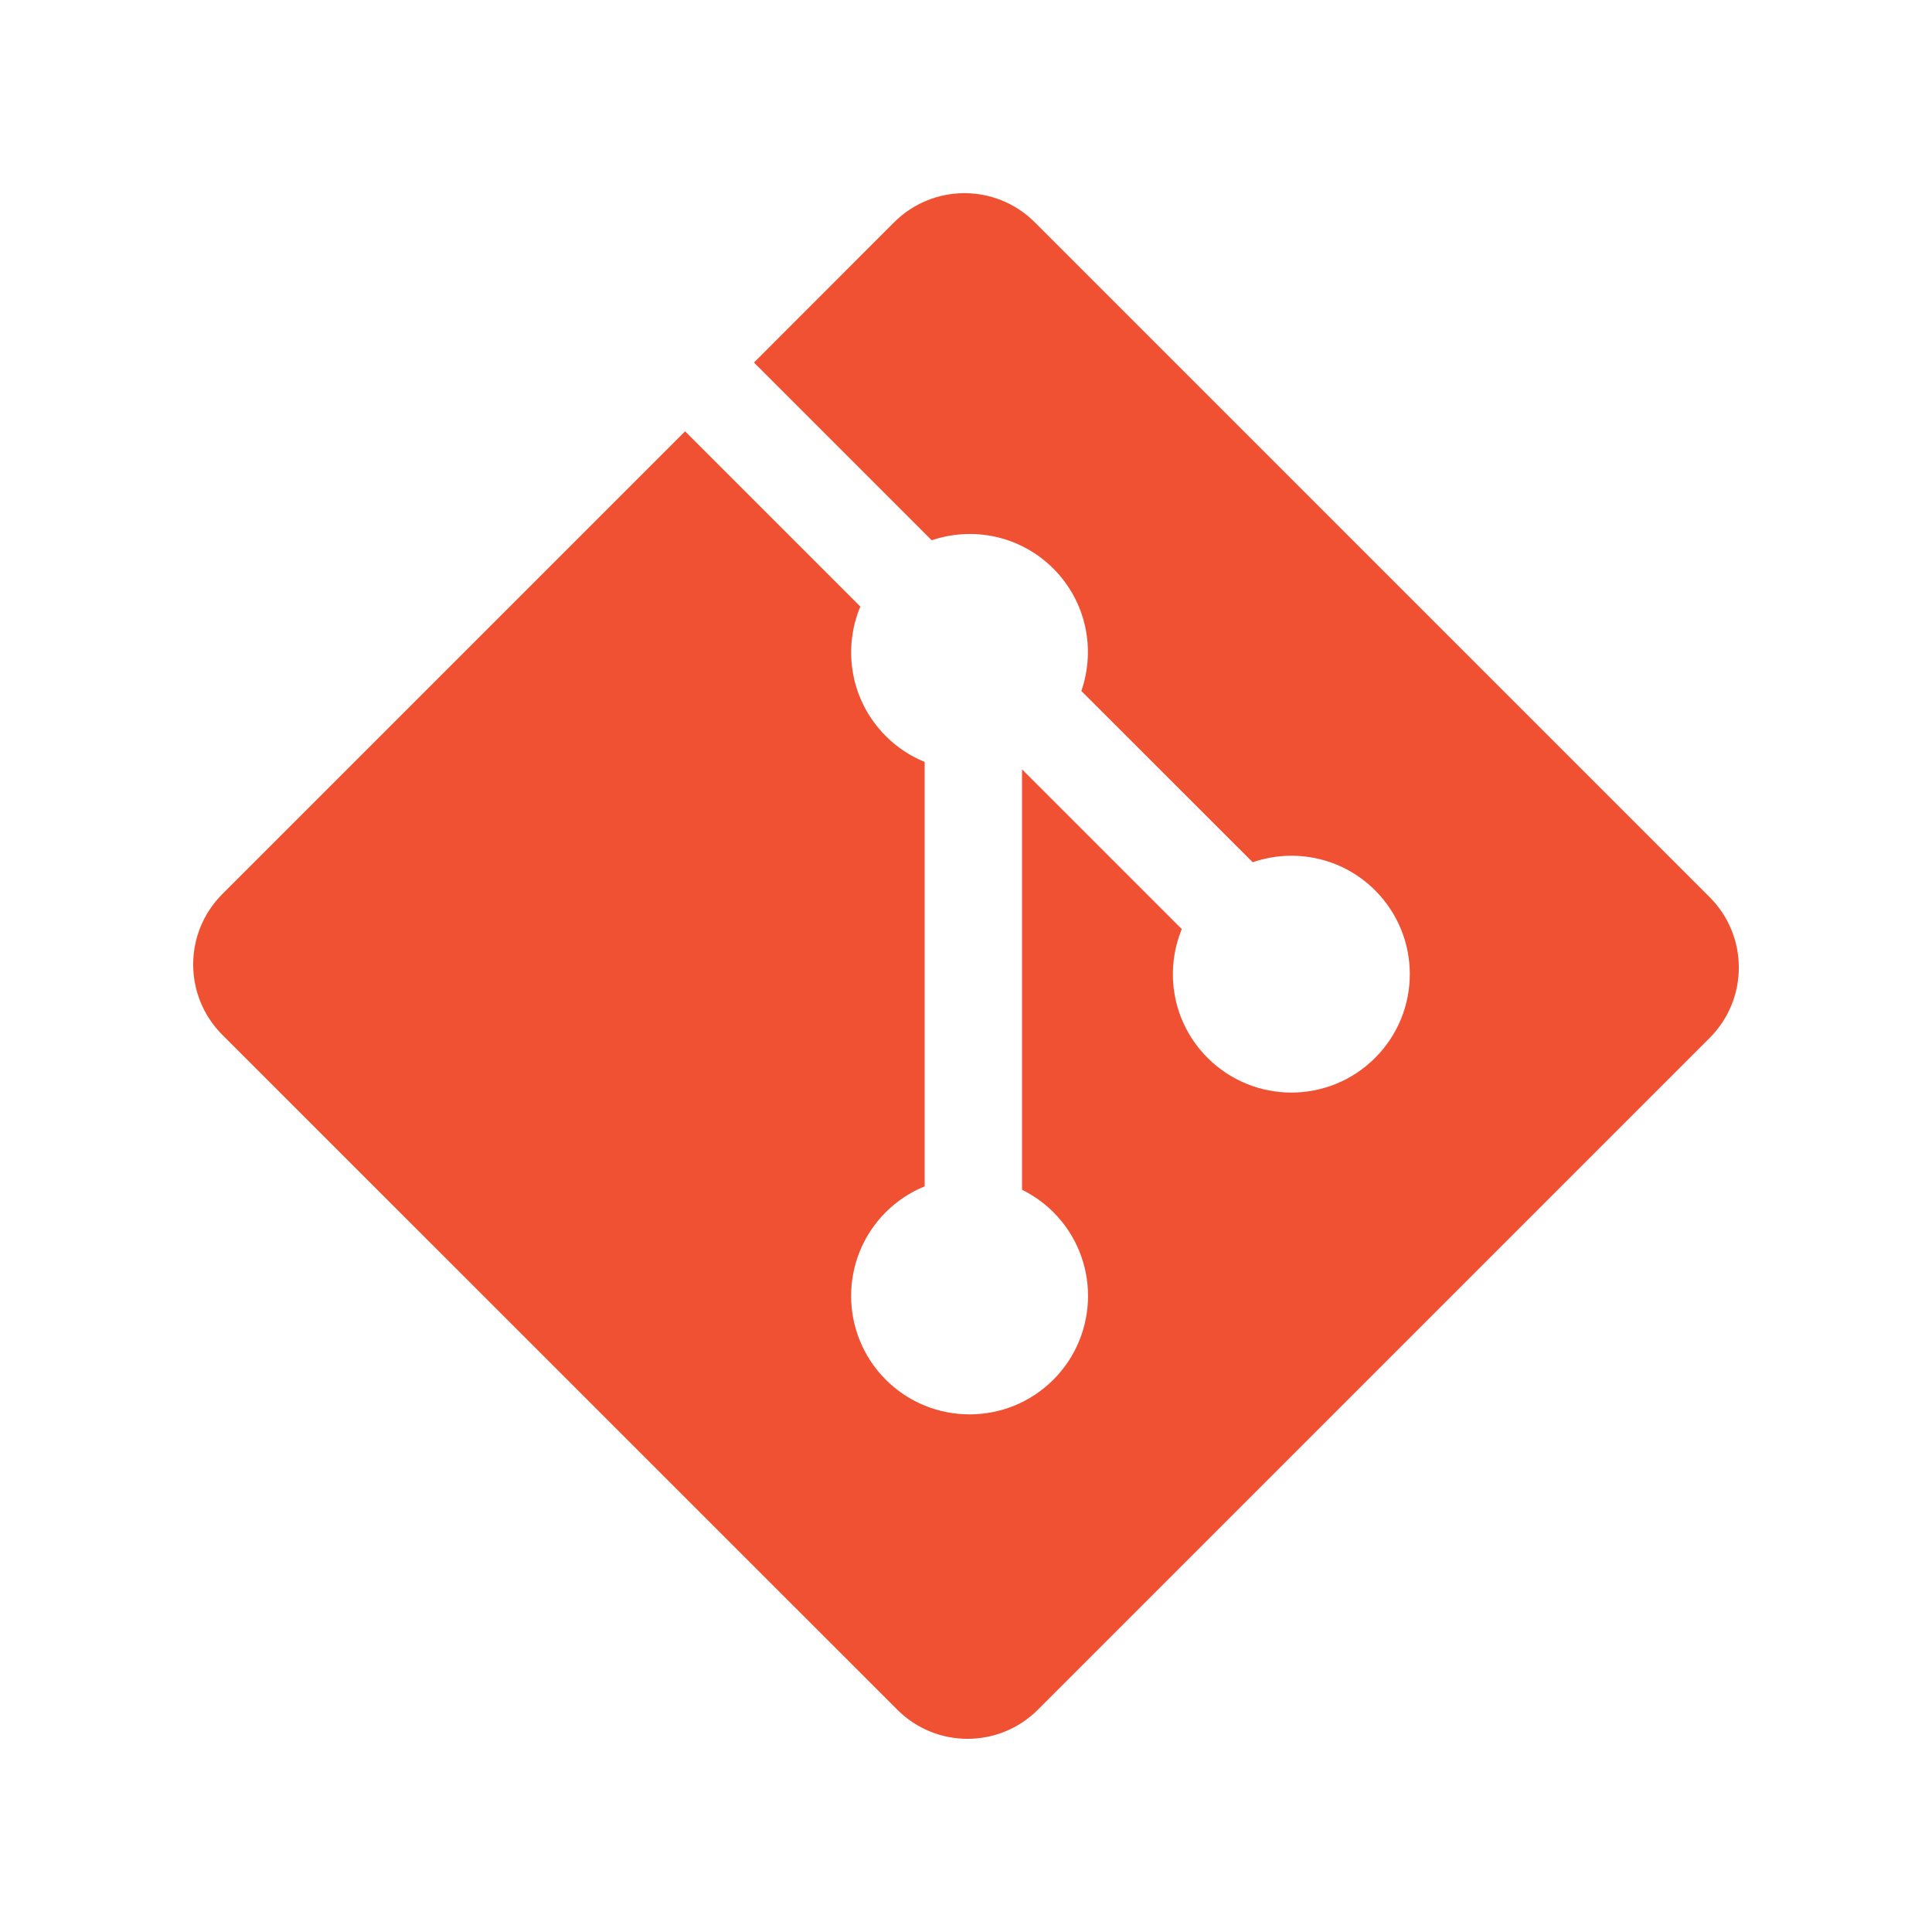
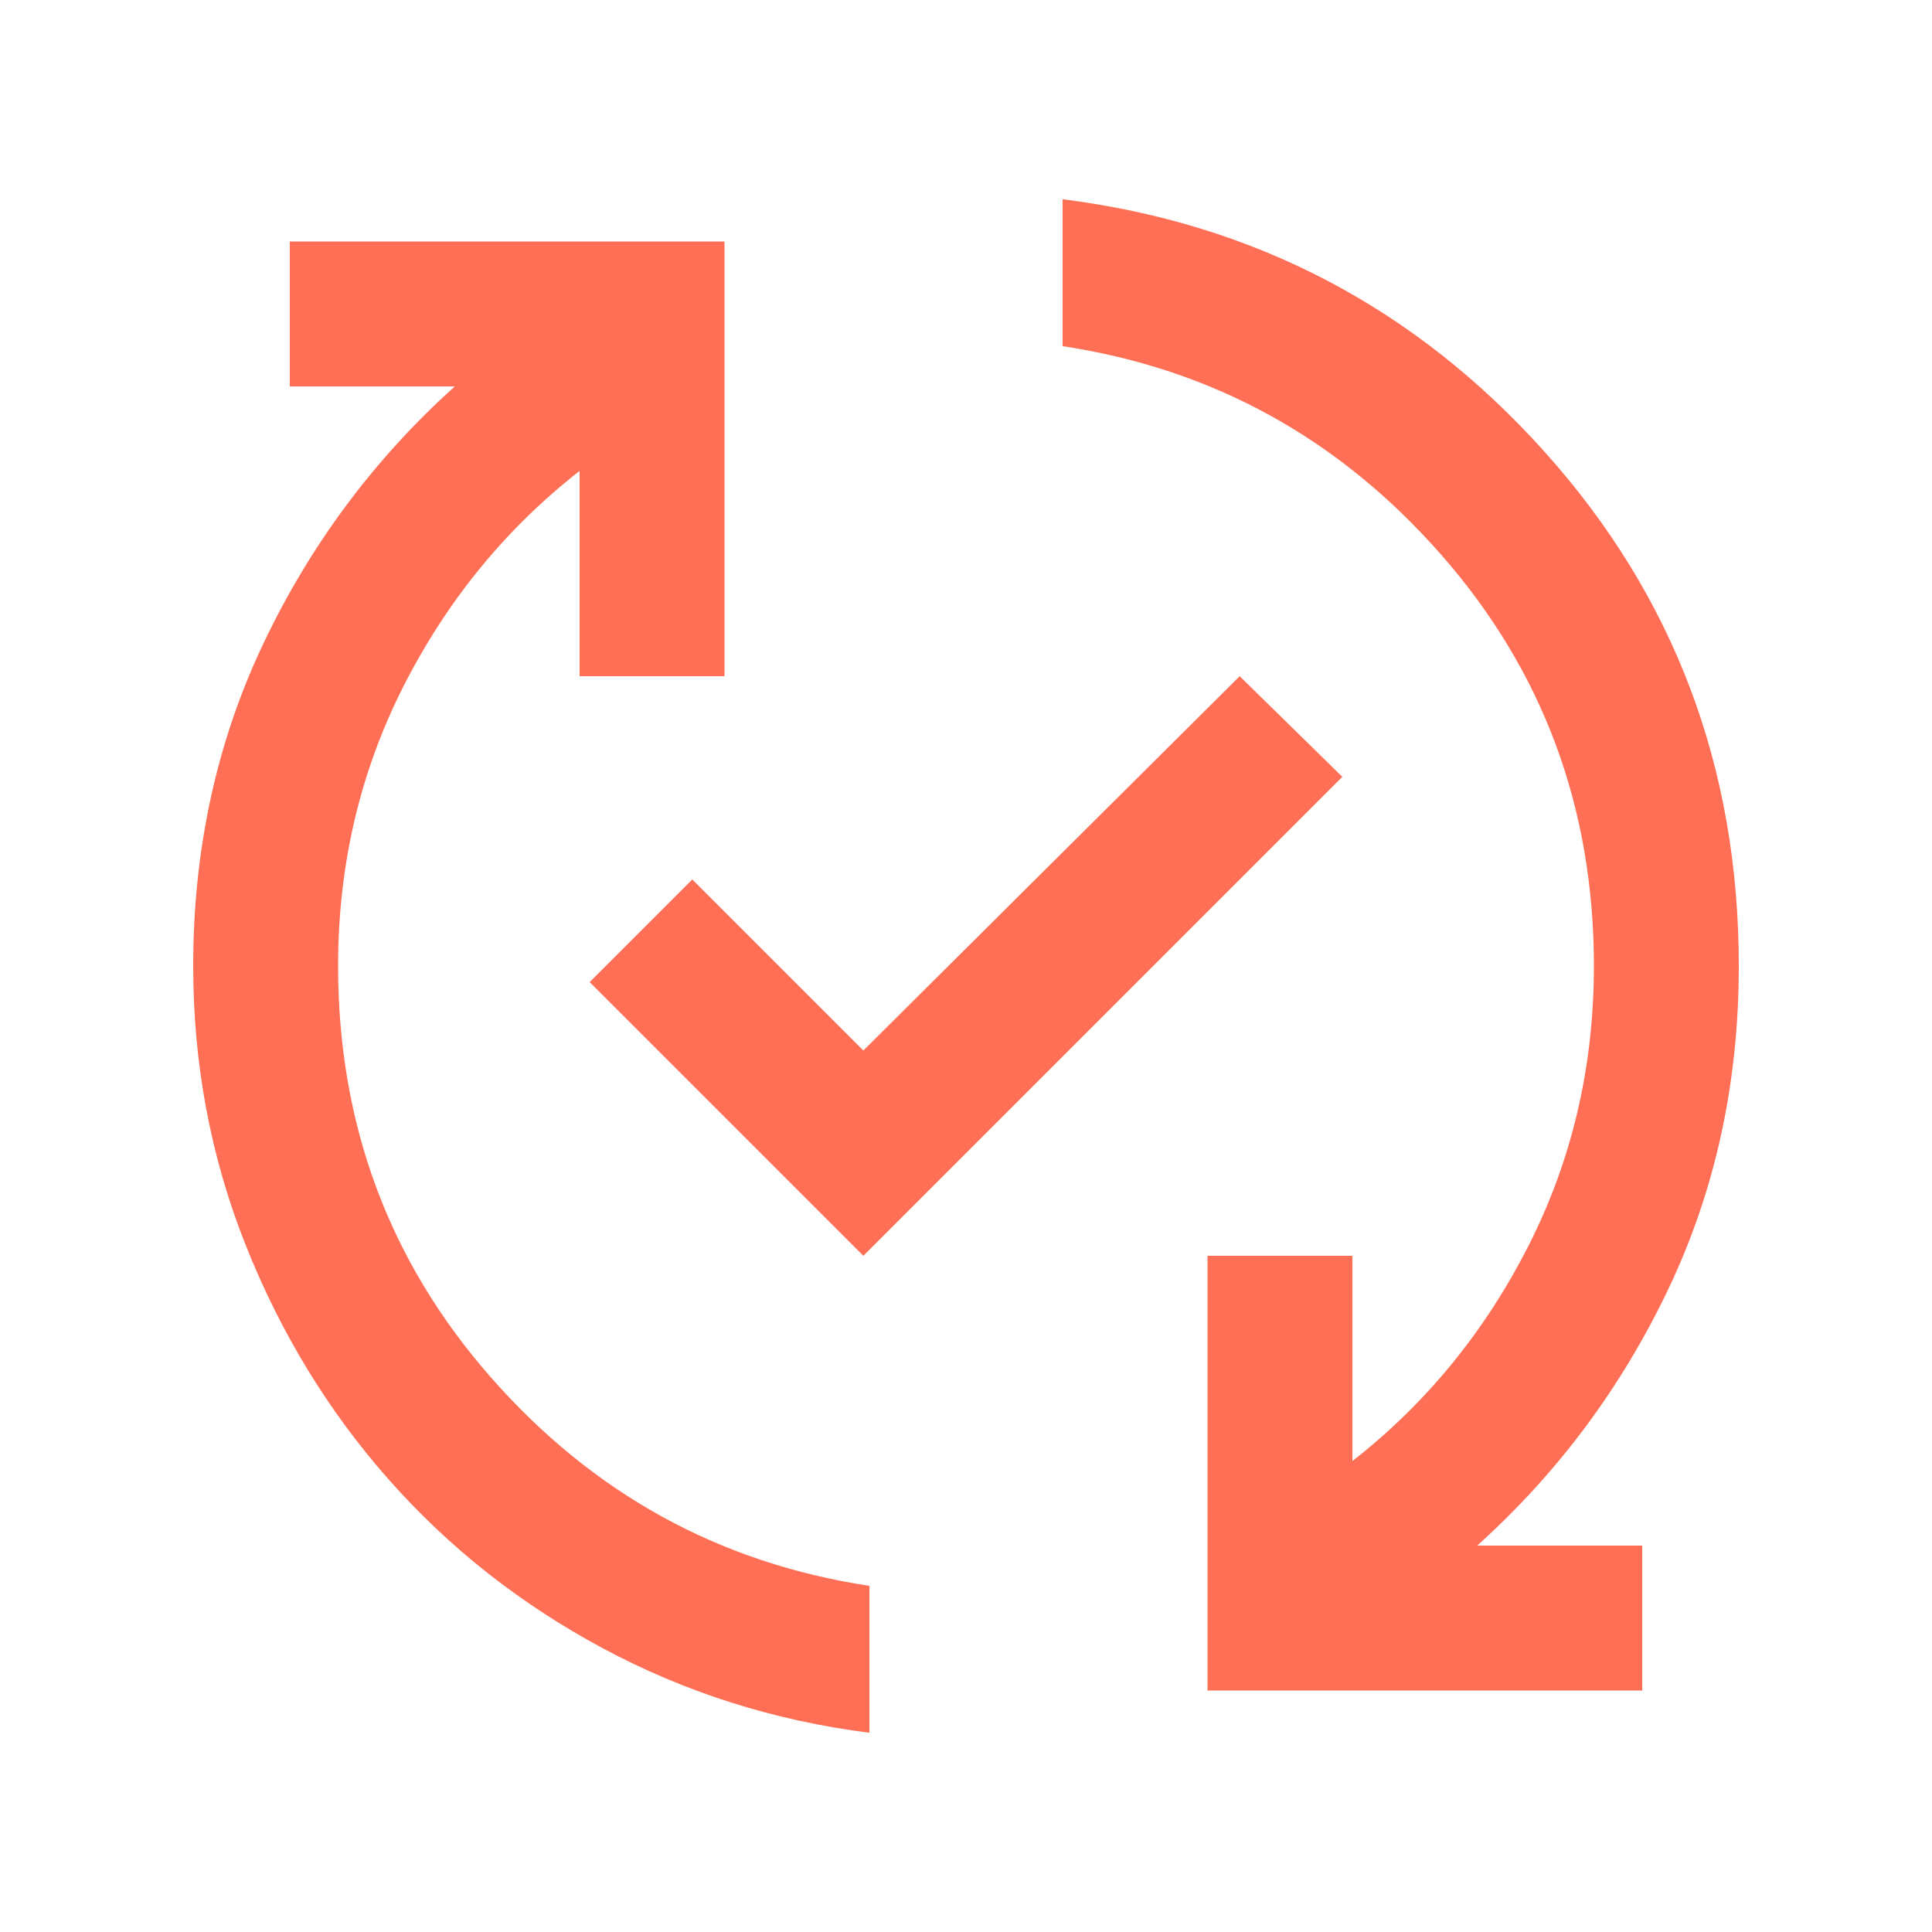
- <svg xmlns="http://www.w3.org/2000/svg" width="20" height="20" viewBox="0 0 20 20" fill="none">
-   <path d="M17.698 9.287L10.713 2.302C10.31 1.899 9.658 1.899 9.255 2.302L7.805 3.753L9.645 5.593C10.073 5.448 10.563 5.545 10.904 5.886C11.247 6.229 11.343 6.724 11.194 7.153L12.968 8.926C13.397 8.778 13.892 8.874 14.235 9.217C14.714 9.696 14.714 10.472 14.235 10.951C13.756 11.43 12.98 11.43 12.501 10.951C12.14 10.591 12.051 10.062 12.234 9.618L10.58 7.964V12.316C10.696 12.374 10.807 12.451 10.904 12.548C11.383 13.027 11.383 13.803 10.904 14.283C10.425 14.761 9.648 14.761 9.17 14.283C8.691 13.803 8.691 13.027 9.17 12.548C9.288 12.43 9.425 12.341 9.572 12.281V7.887C9.425 7.828 9.289 7.739 9.17 7.62C8.807 7.257 8.72 6.725 8.906 6.279L7.092 4.465L2.302 9.255C1.899 9.658 1.899 10.31 2.302 10.713L9.288 17.698C9.69 18.101 10.342 18.101 10.745 17.698L17.698 10.745C18.101 10.342 18.101 9.69 17.698 9.287Z" fill="#F05133" />
+ <svg xmlns="http://www.w3.org/2000/svg" height="20px" viewBox="0 -960 960 960" width="20px" fill="#FF6F55">
+   <path d="M432-99q-71-9-132.5-42T193-225q-45-51-71-116.5T96-480q0-87 35-160.5T226-768h-82v-72h216v216h-72v-102q-55 43-87.5 107T168-480q0 118 76 204.5T432-172v73Zm-3-237L293-472l51-51 85 85 187-186 51 50-238 238Zm171 216v-216h72v102q55-43 87.5-107T792-480q0-118-76-204.5T528-788v-73q143 18 239.5 125.5T864-480q0 87-35 160.5T734-192h82v72H600Z" />
</svg>
